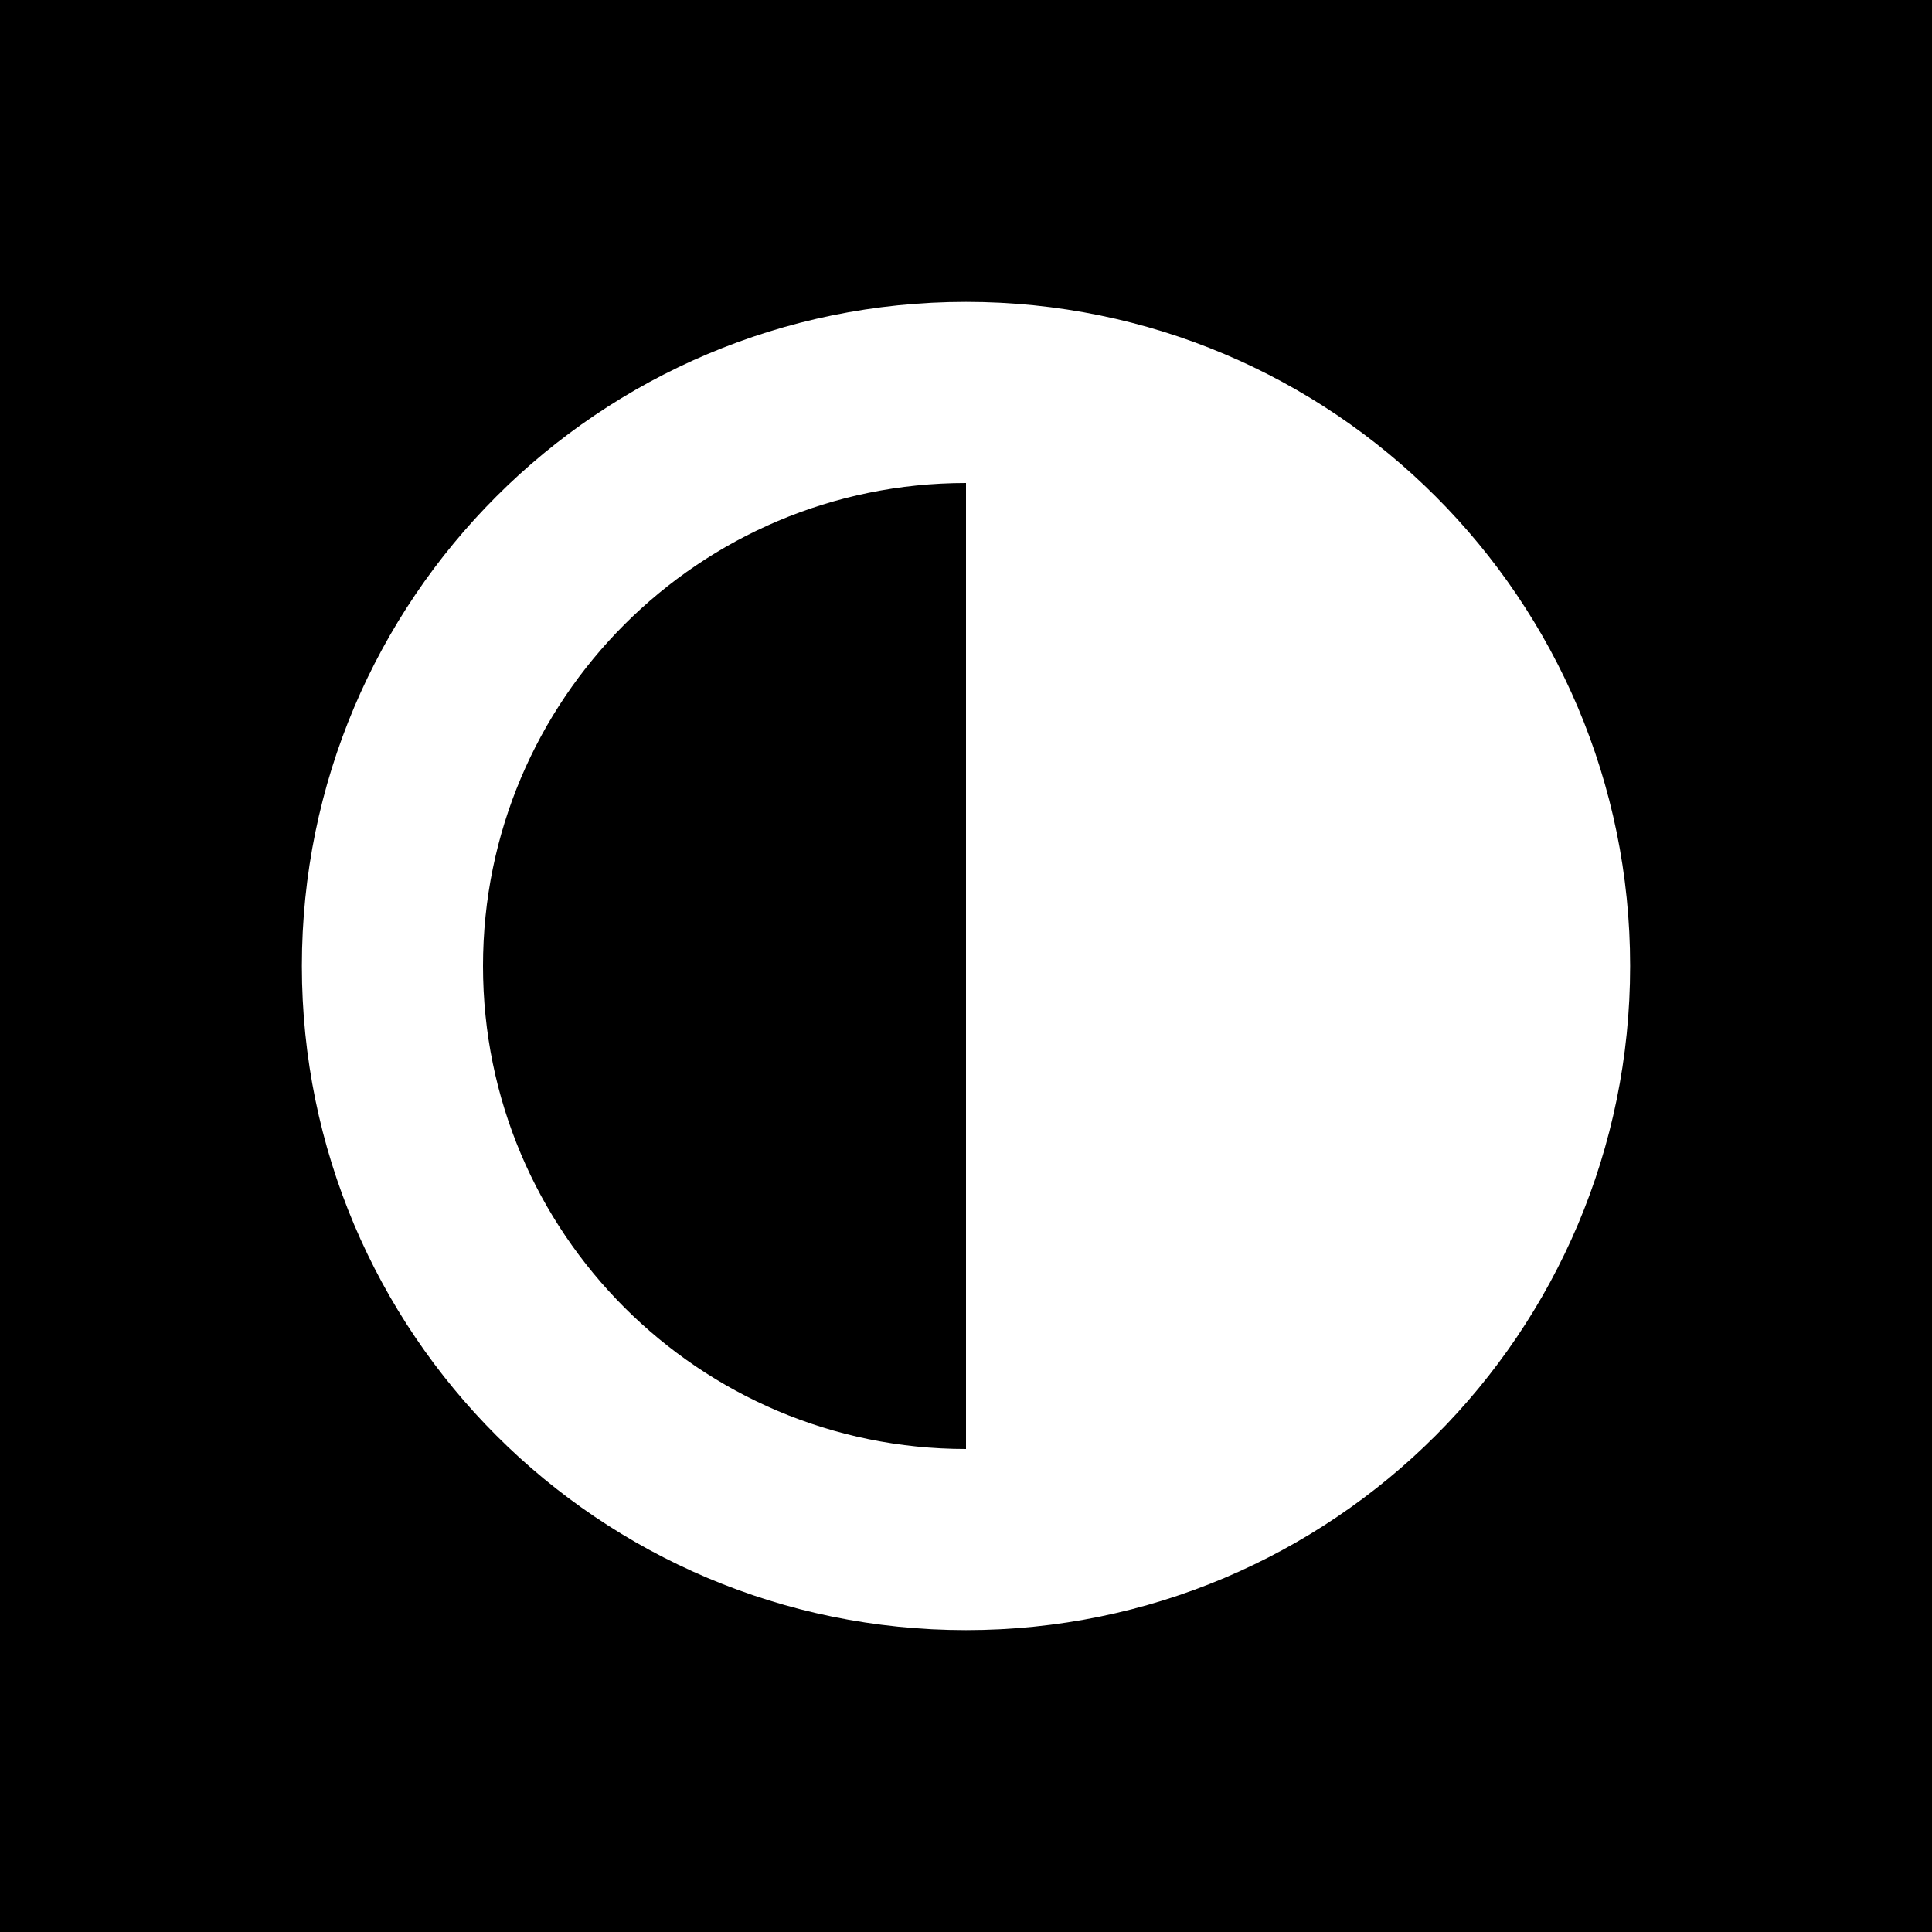
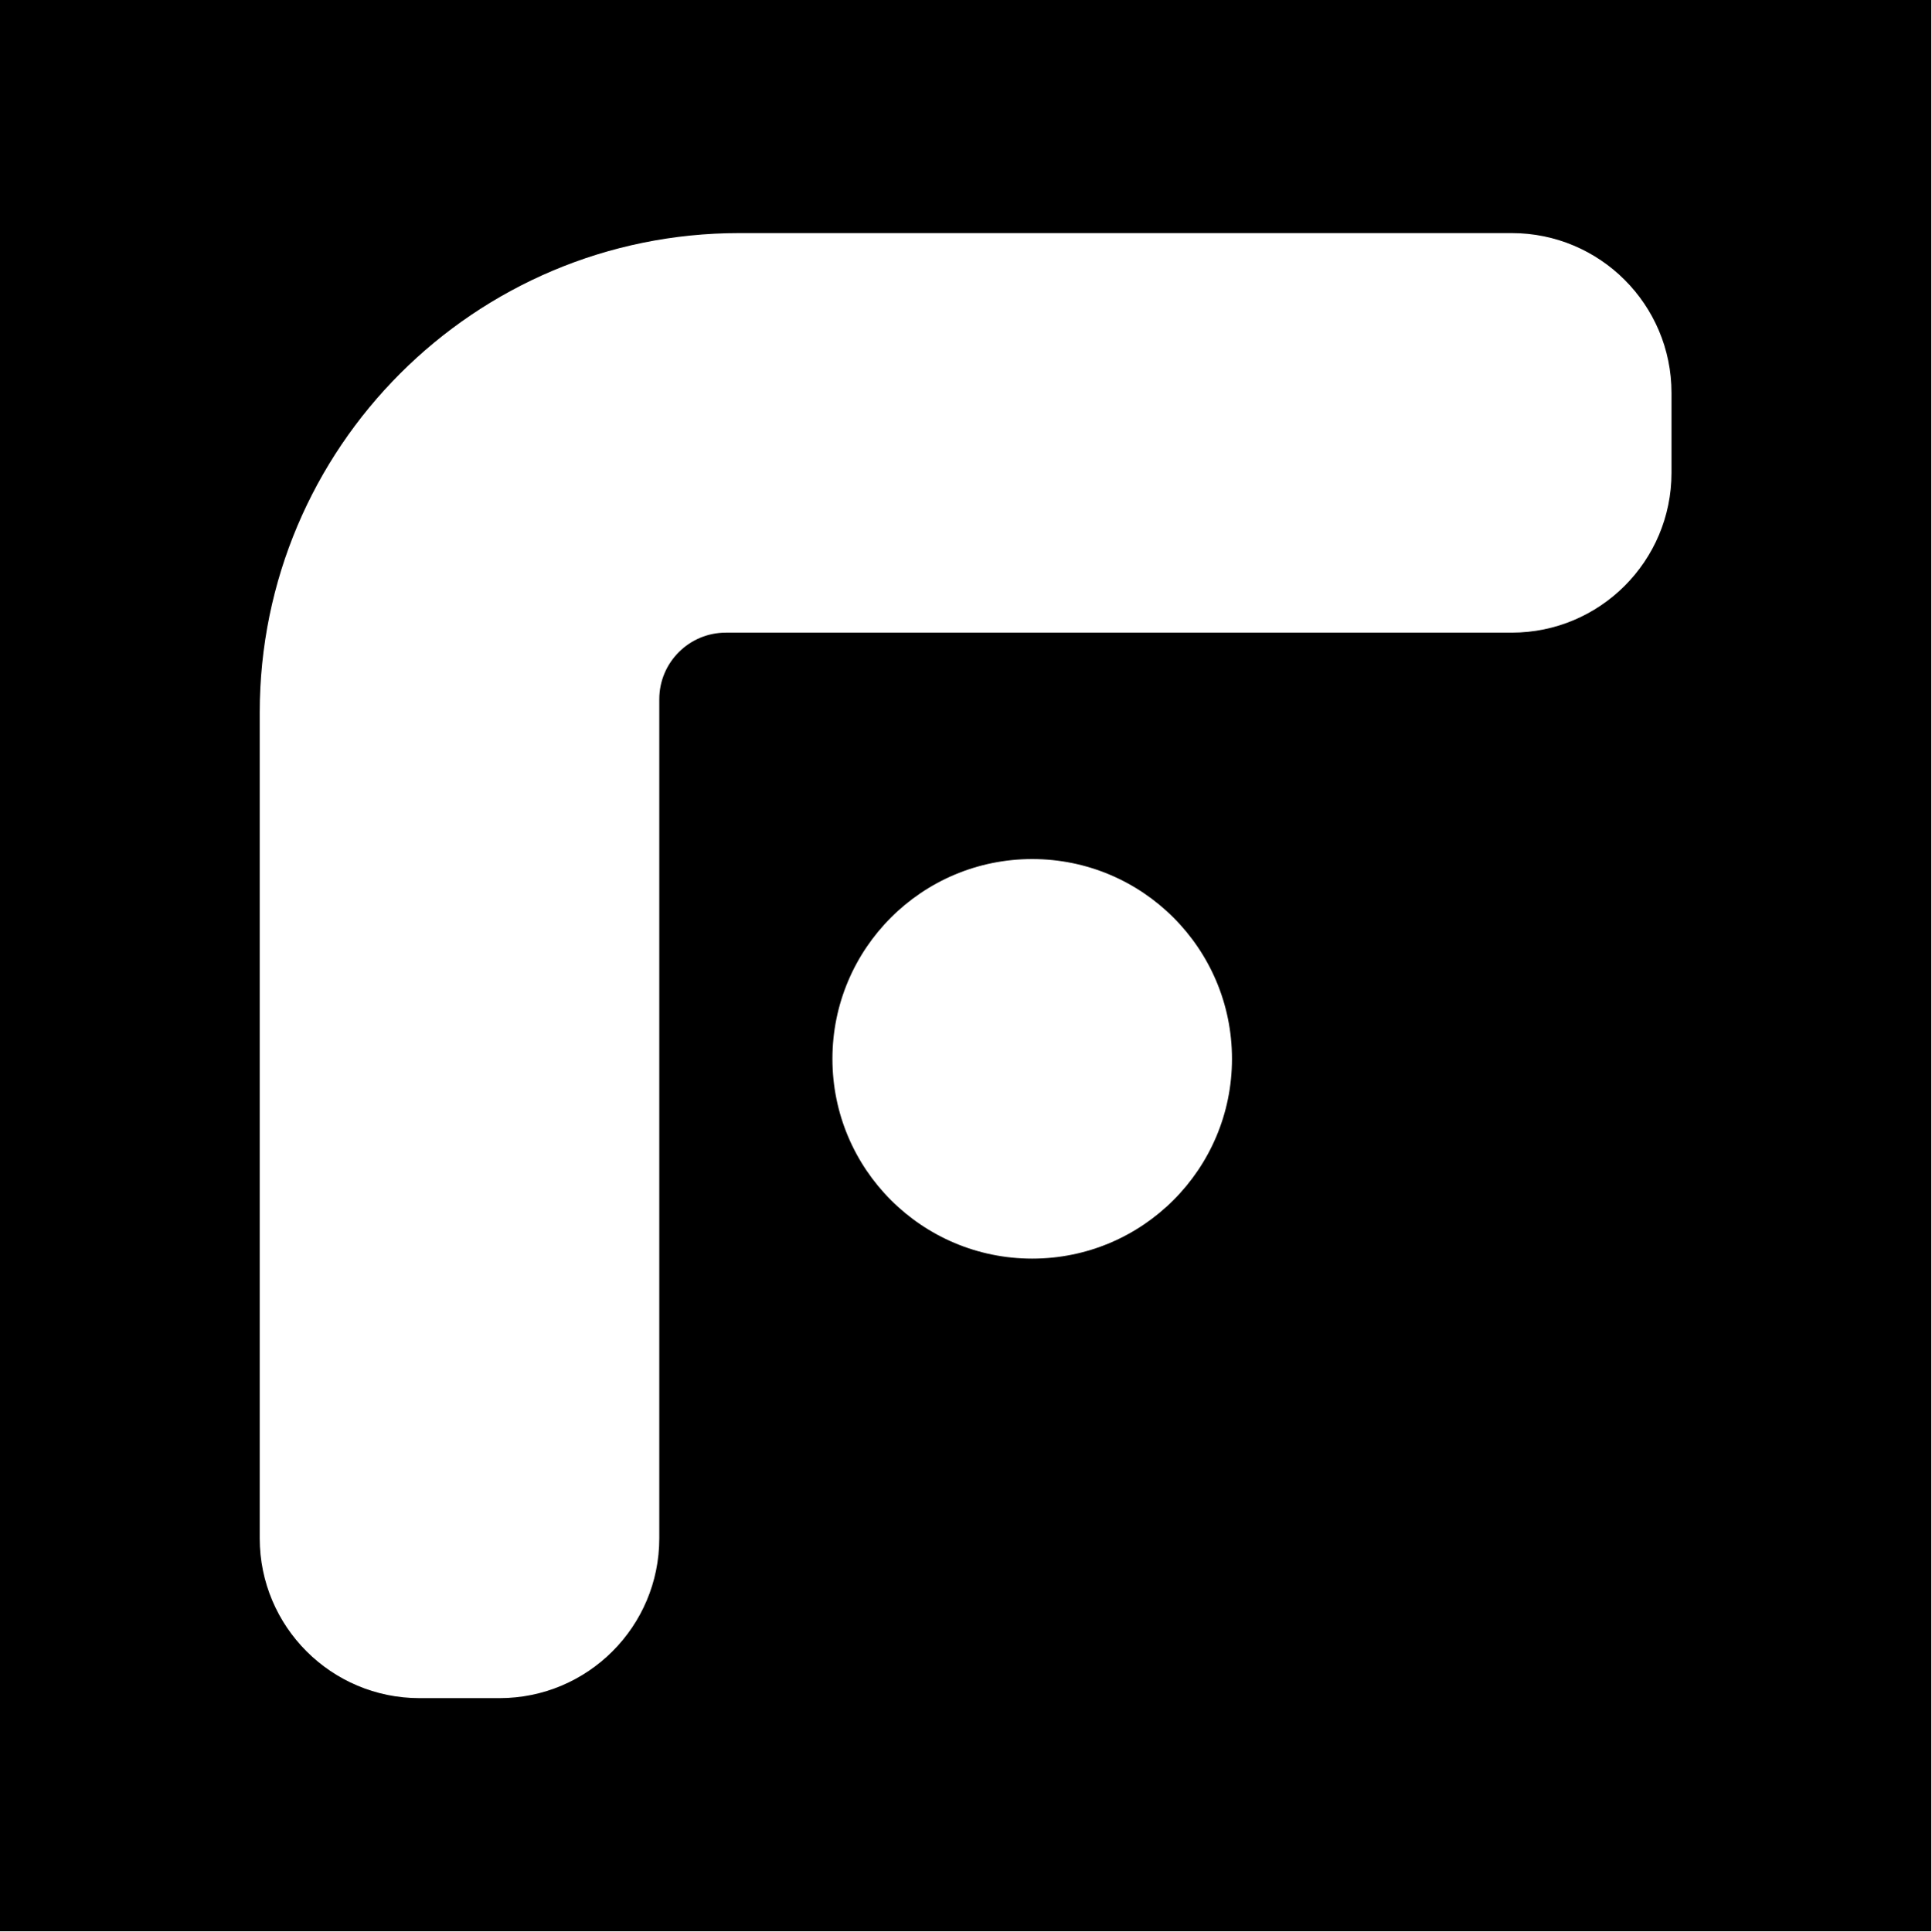
- <svg xmlns="http://www.w3.org/2000/svg" viewBox="0 0 32 32">
-   <rect width="32" height="32" fill="#000" />
-   <circle cx="16" cy="16" r="9.5" fill="none" stroke="#fff" stroke-width="3" />
-   <path d="M16 6.5a9.5 9.5 0 0 1 0 19z" fill="#fff" />
+ <svg xmlns="http://www.w3.org/2000/svg" viewBox="175 175 290 290">
+   <rect x="175" y="175" width="290" height="290" fill="#000" />
+   <g fill="#fff">
+     <path d="M286 210H402A24 24 0 0 1 426 234V246A24 24 0 0 1 402 270H284A10 10 0 0 0 274 280V406A24 24 0 0 1 250 430H238A24 24 0 0 1 214 406V282A72 72 0 0 1 286 210Z" />
+     <circle cx="330" cy="334" r="30" />
+   </g>
</svg>
